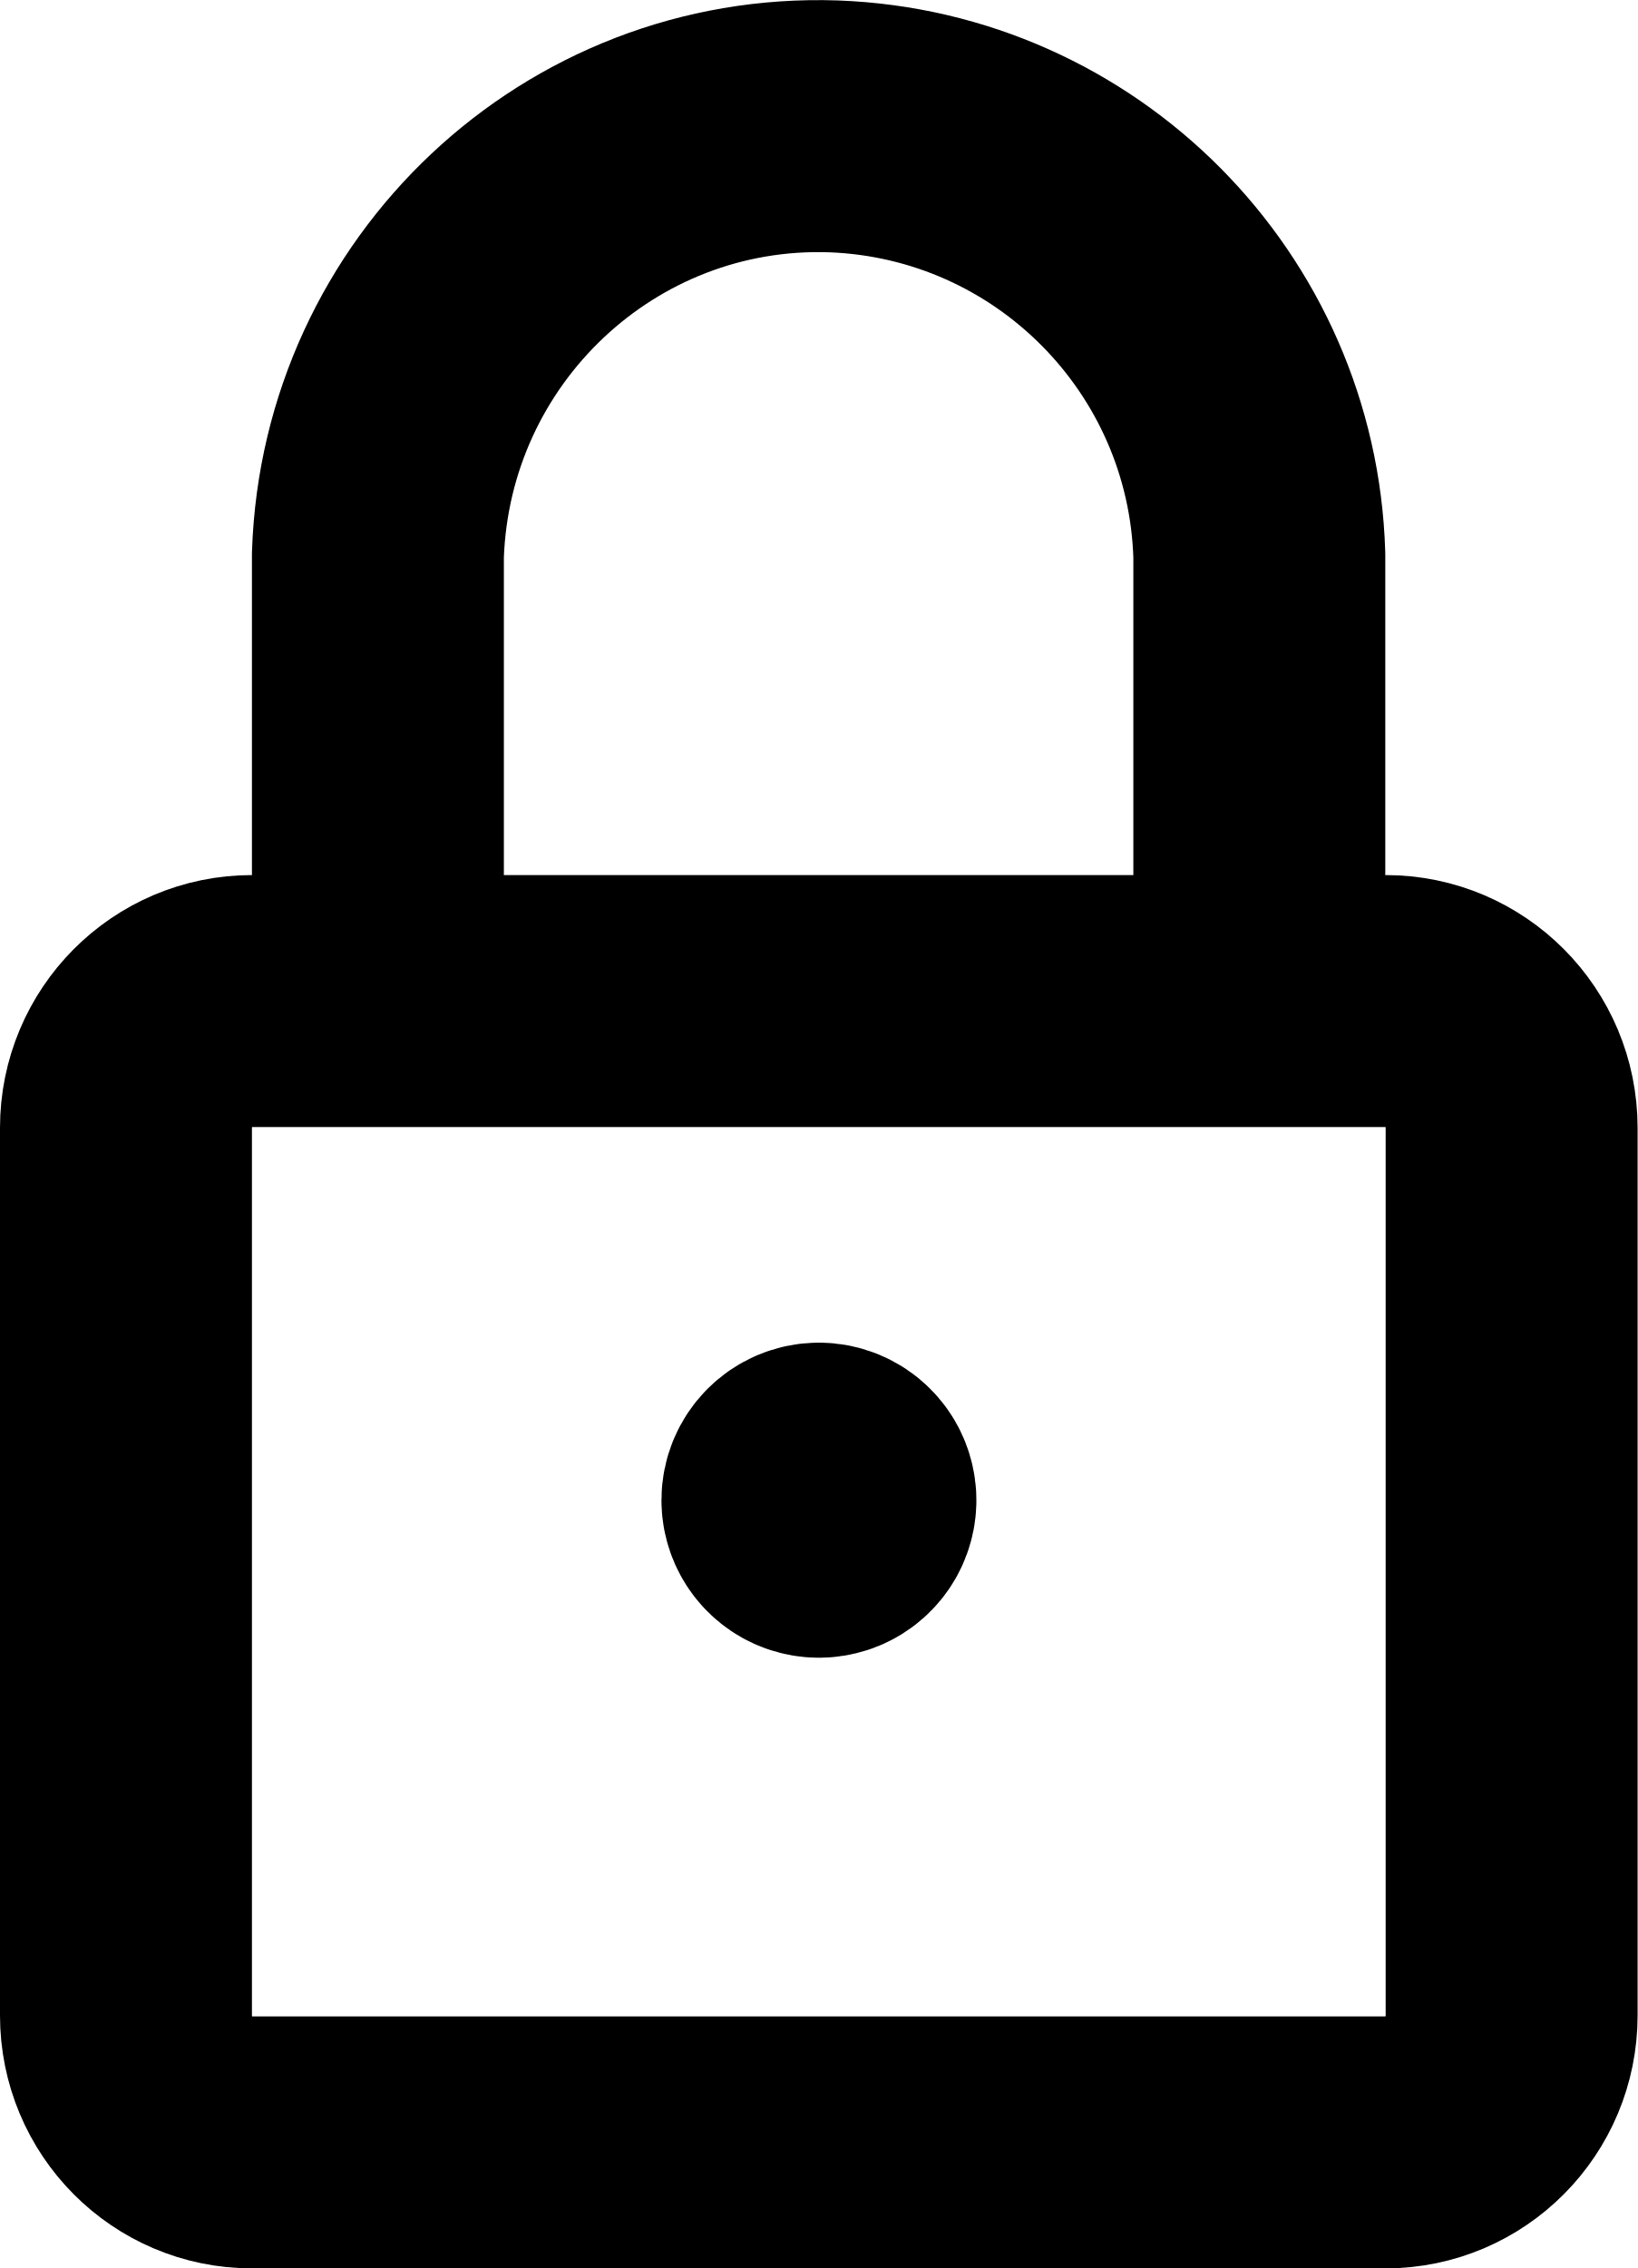
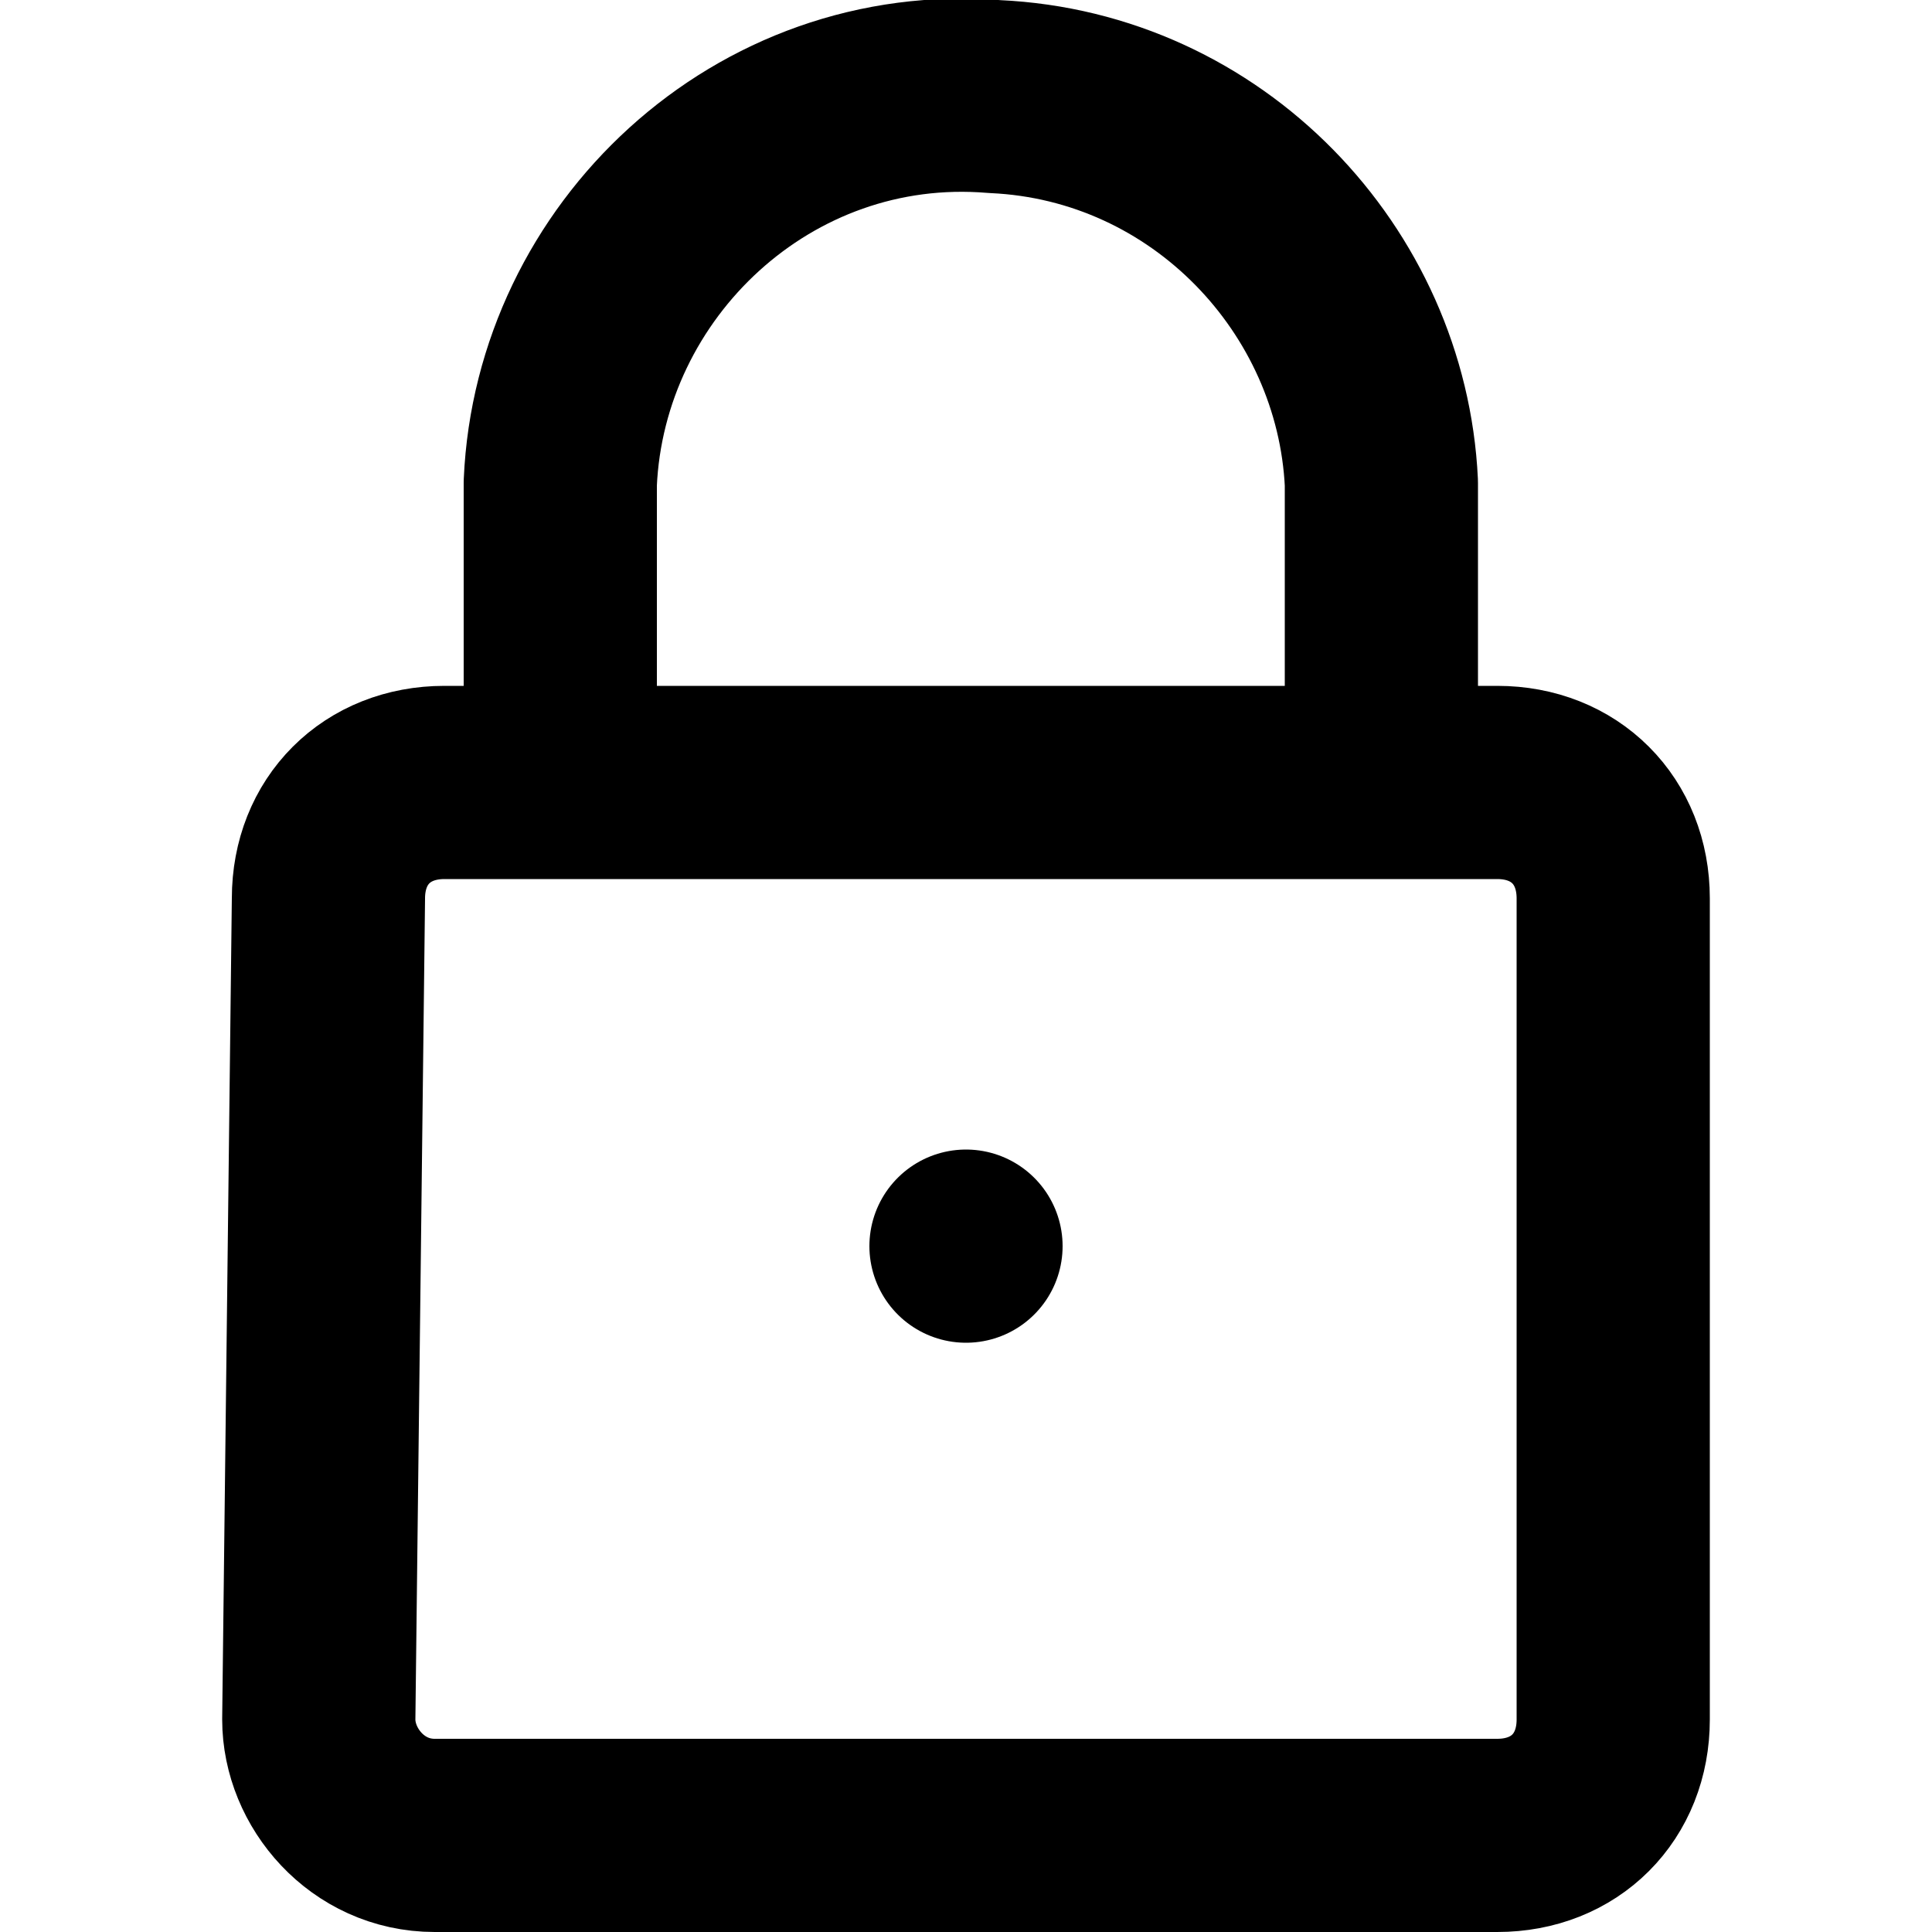
- <svg xmlns="http://www.w3.org/2000/svg" version="1.1" id="Layer_1" x="0" y="0" viewBox="0 0 13 18" xml:space="preserve">
-   <g id="lock-2" transform="translate(1 1)" fill="none" stroke="currentColor" stroke-width="2" stroke-linecap="round" stroke-linejoin="round">
-     <path id="Rectangle-path_42" d="M0 7.951c0-.556.448-1.006 1-1.006h9c.552 0 1 .45 1 1.006v7.045c0 .556-.448 1.006-1 1.007H1c-.552 0-1-.45-1-1.007V7.951z" />
-     <path id="Shape_587" d="M2 5.924v-2.52C2.066 1.46 3.685-.063 5.617.003a3.512 3.512 0 013.38 3.403v2.518" />
-     <path id="Shape_588" d="M5.5 10.656a.25.25 0 00-.249.251.25.25 0 10.426-.178.25.25 0 00-.177-.073h0" />
+ <svg xmlns="http://www.w3.org/2000/svg" version="1.1" id="lock" x="0" y="0" viewBox="0 0 20 20" xml:space="preserve">
+   <g fill="none" stroke="currentColor" stroke-width="2" stroke-linecap="round" stroke-linejoin="round">
+     <path d="M3.4 9.3c0-.7.5-1.2 1.2-1.2h10.9c.7 0 1.2.5 1.2 1.2v8.5c0 .7-.5 1.2-1.2 1.2h-11c-.7 0-1.2-.6-1.2-1.2l.1-8.5h0zM5.8 8.1V5c.1-2.3 2.1-4.2 4.5-4 2.2.1 3.9 1.9 4 4v3M10 12.9h0" />
  </g>
</svg>
